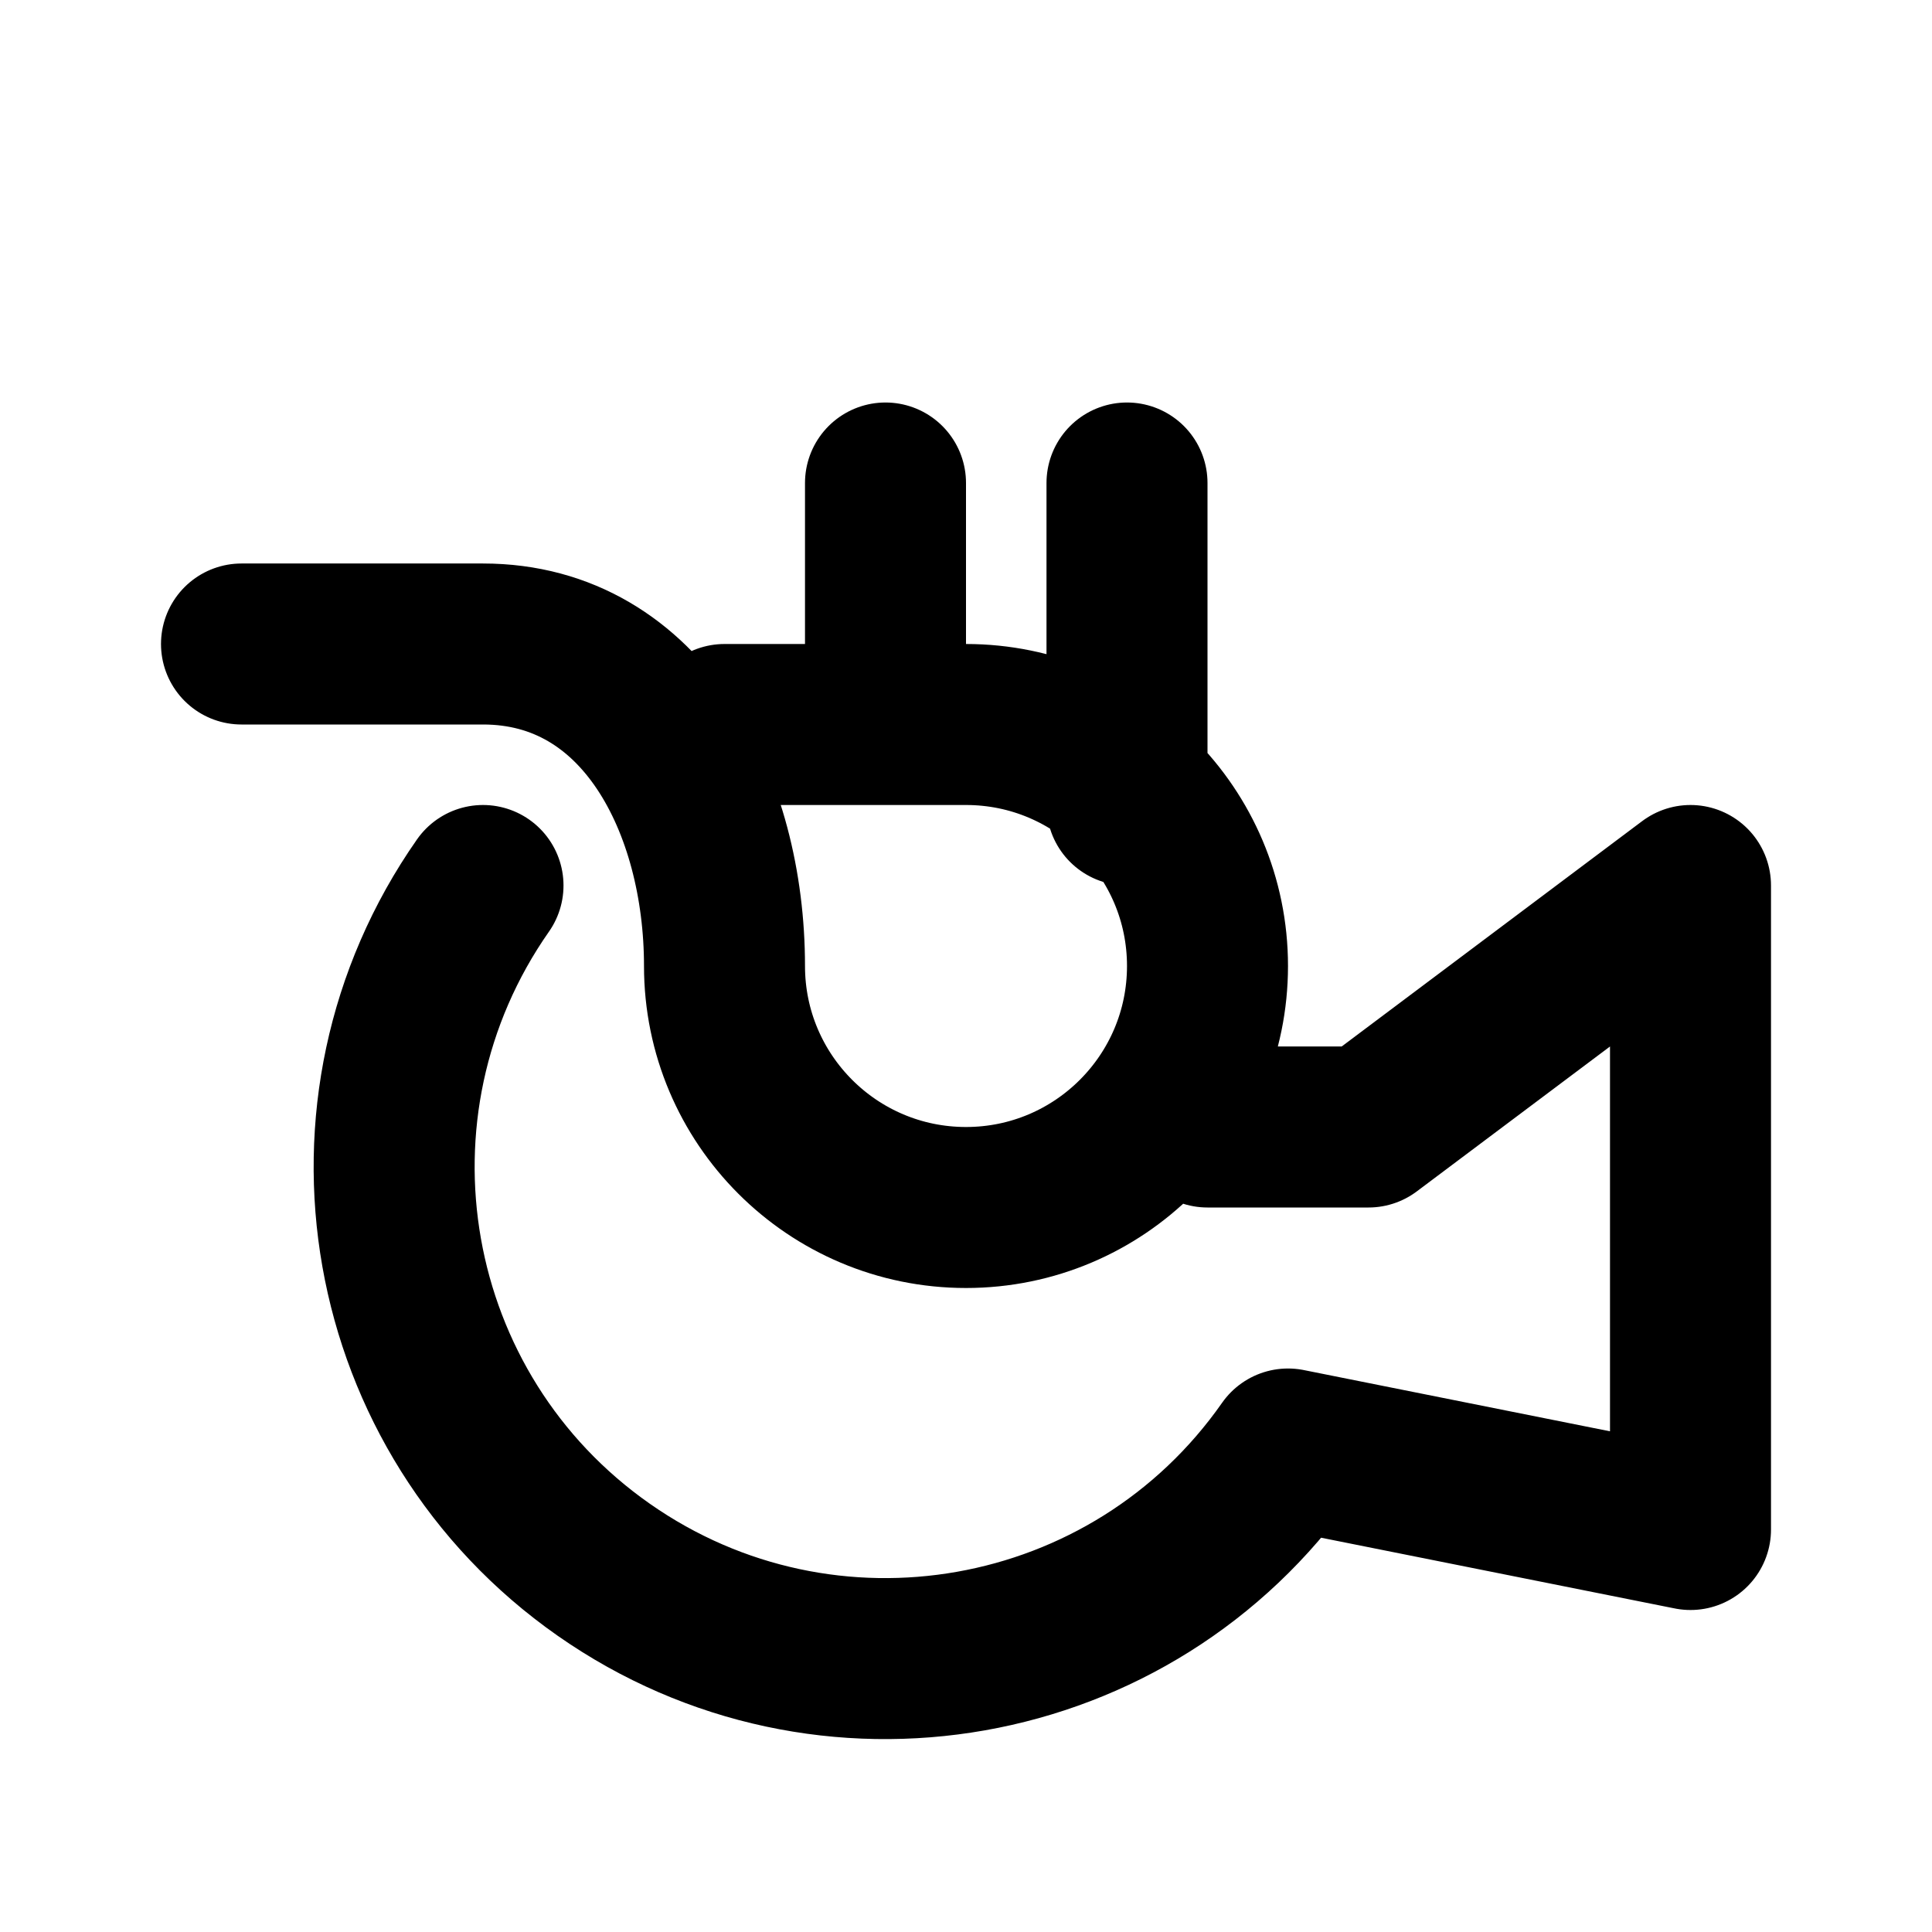
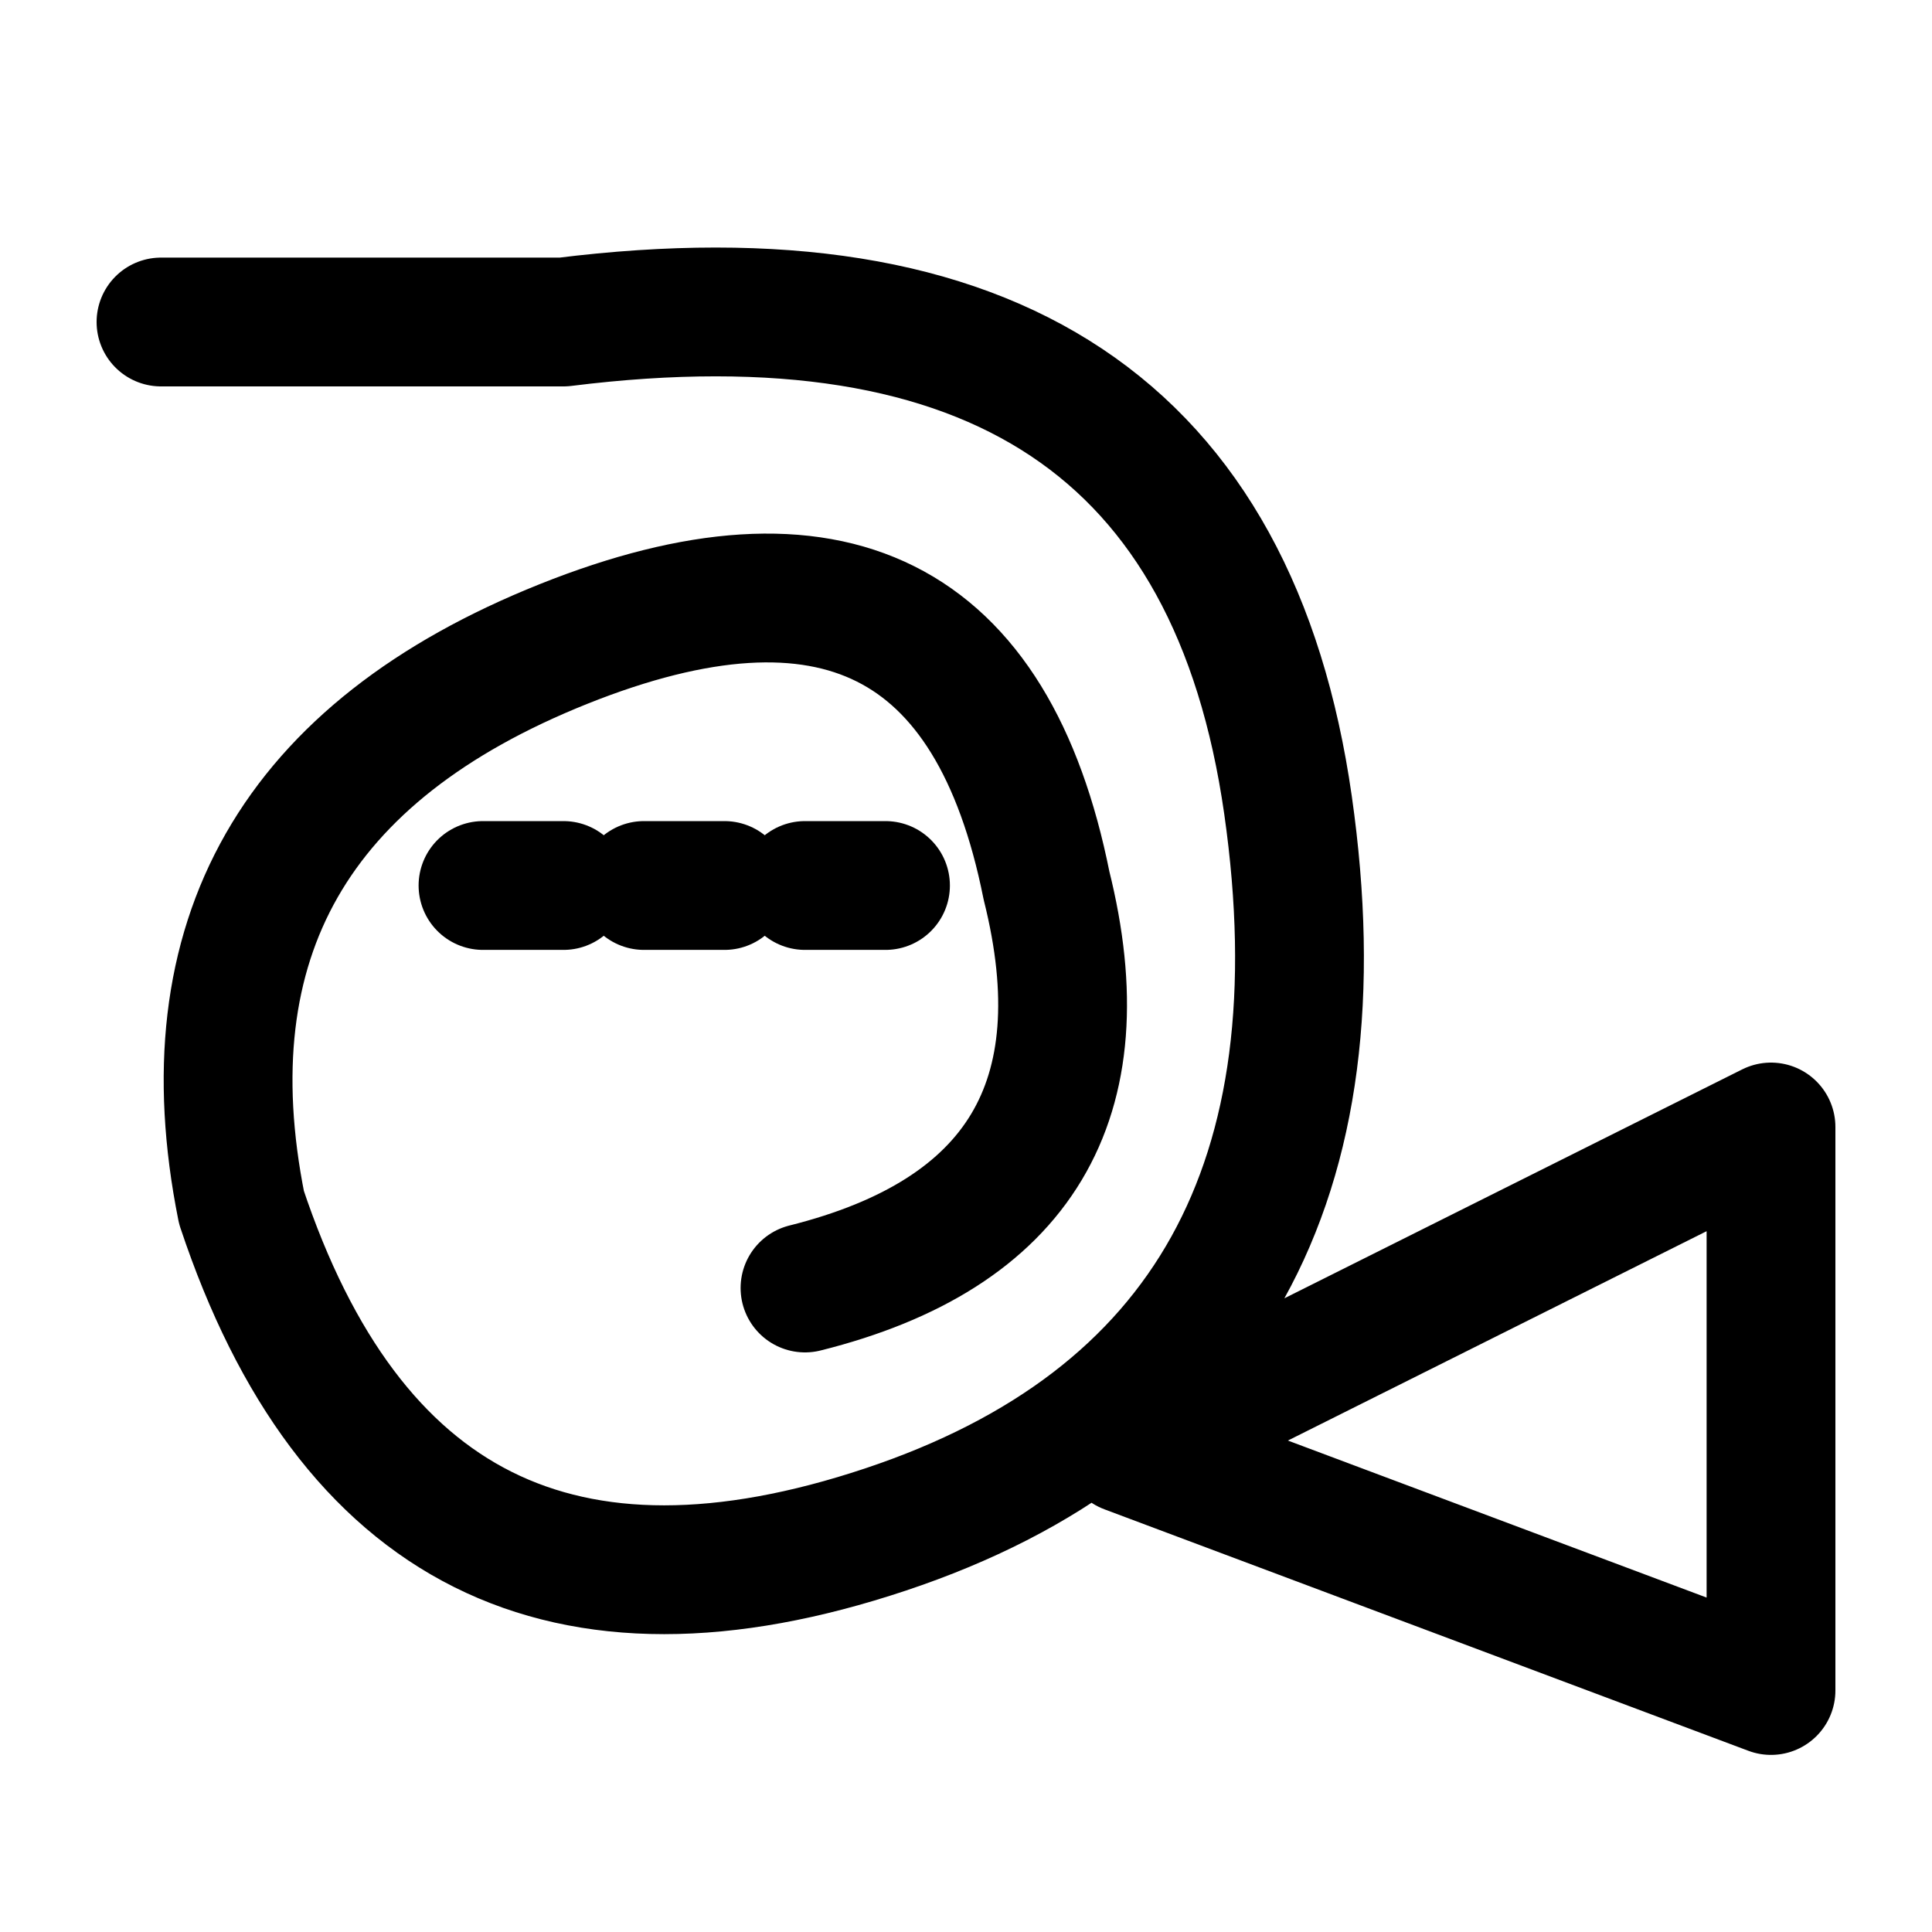
- <svg xmlns="http://www.w3.org/2000/svg" width="24" height="24" viewBox="0 0 24 24" fill="none" stroke="currentColor" stroke-width="2" stroke-linecap="round" stroke-linejoin="round">
-   <path d="M3 8h3c2 0 3 2 3 4a3 3 0 1 0 3-3H9m-3 2a6 6 0 0 0 10 7l5 1v-8l-4 3h-2M11 6v3m3-3v4" />
+ <svg xmlns="http://www.w3.org/2000/svg" width="24" height="24" viewBox="0 0 24 24">
+   <path d="M2 4h5q8-1 9 6 1 7-5 9-6 2-8-4-1-5 4-7 5-2 6 3 1 4-3 5m4 2 8-4v7Zm-8-7h1m1 0h1m1 0h1" fill="none" stroke="currentColor" stroke-width="1.6" stroke-linecap="round" stroke-linejoin="round" />
</svg>
